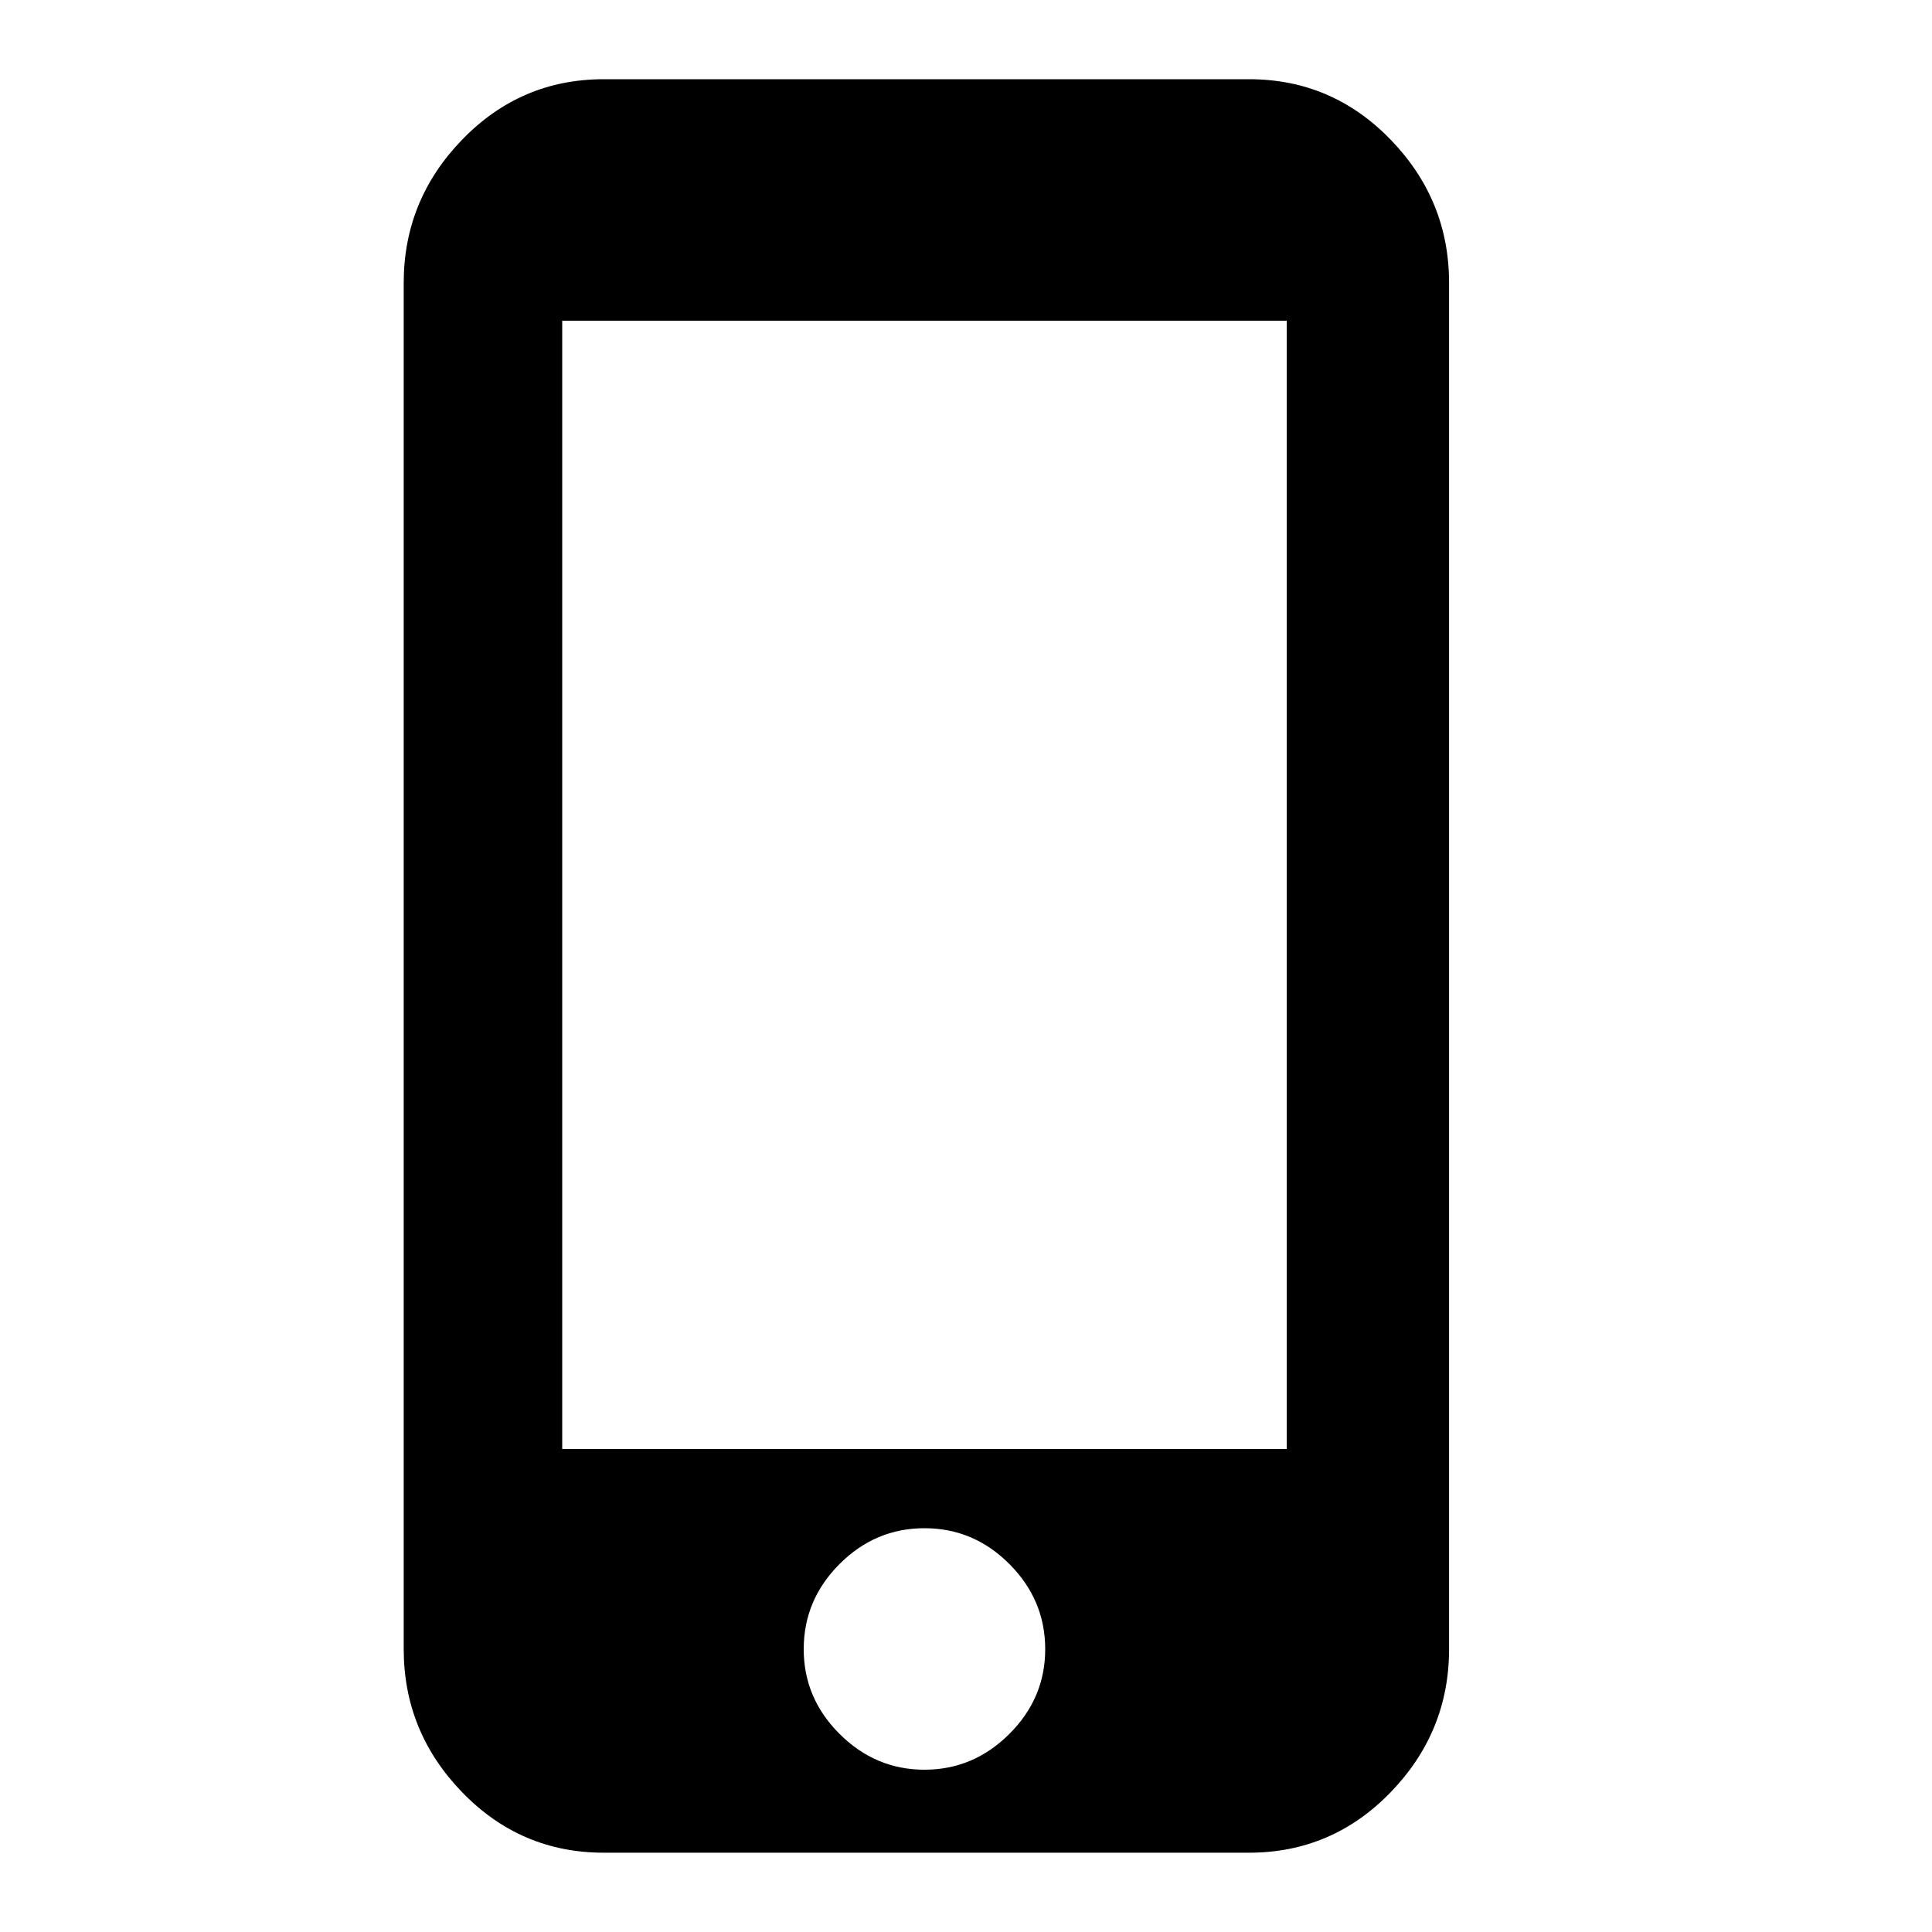
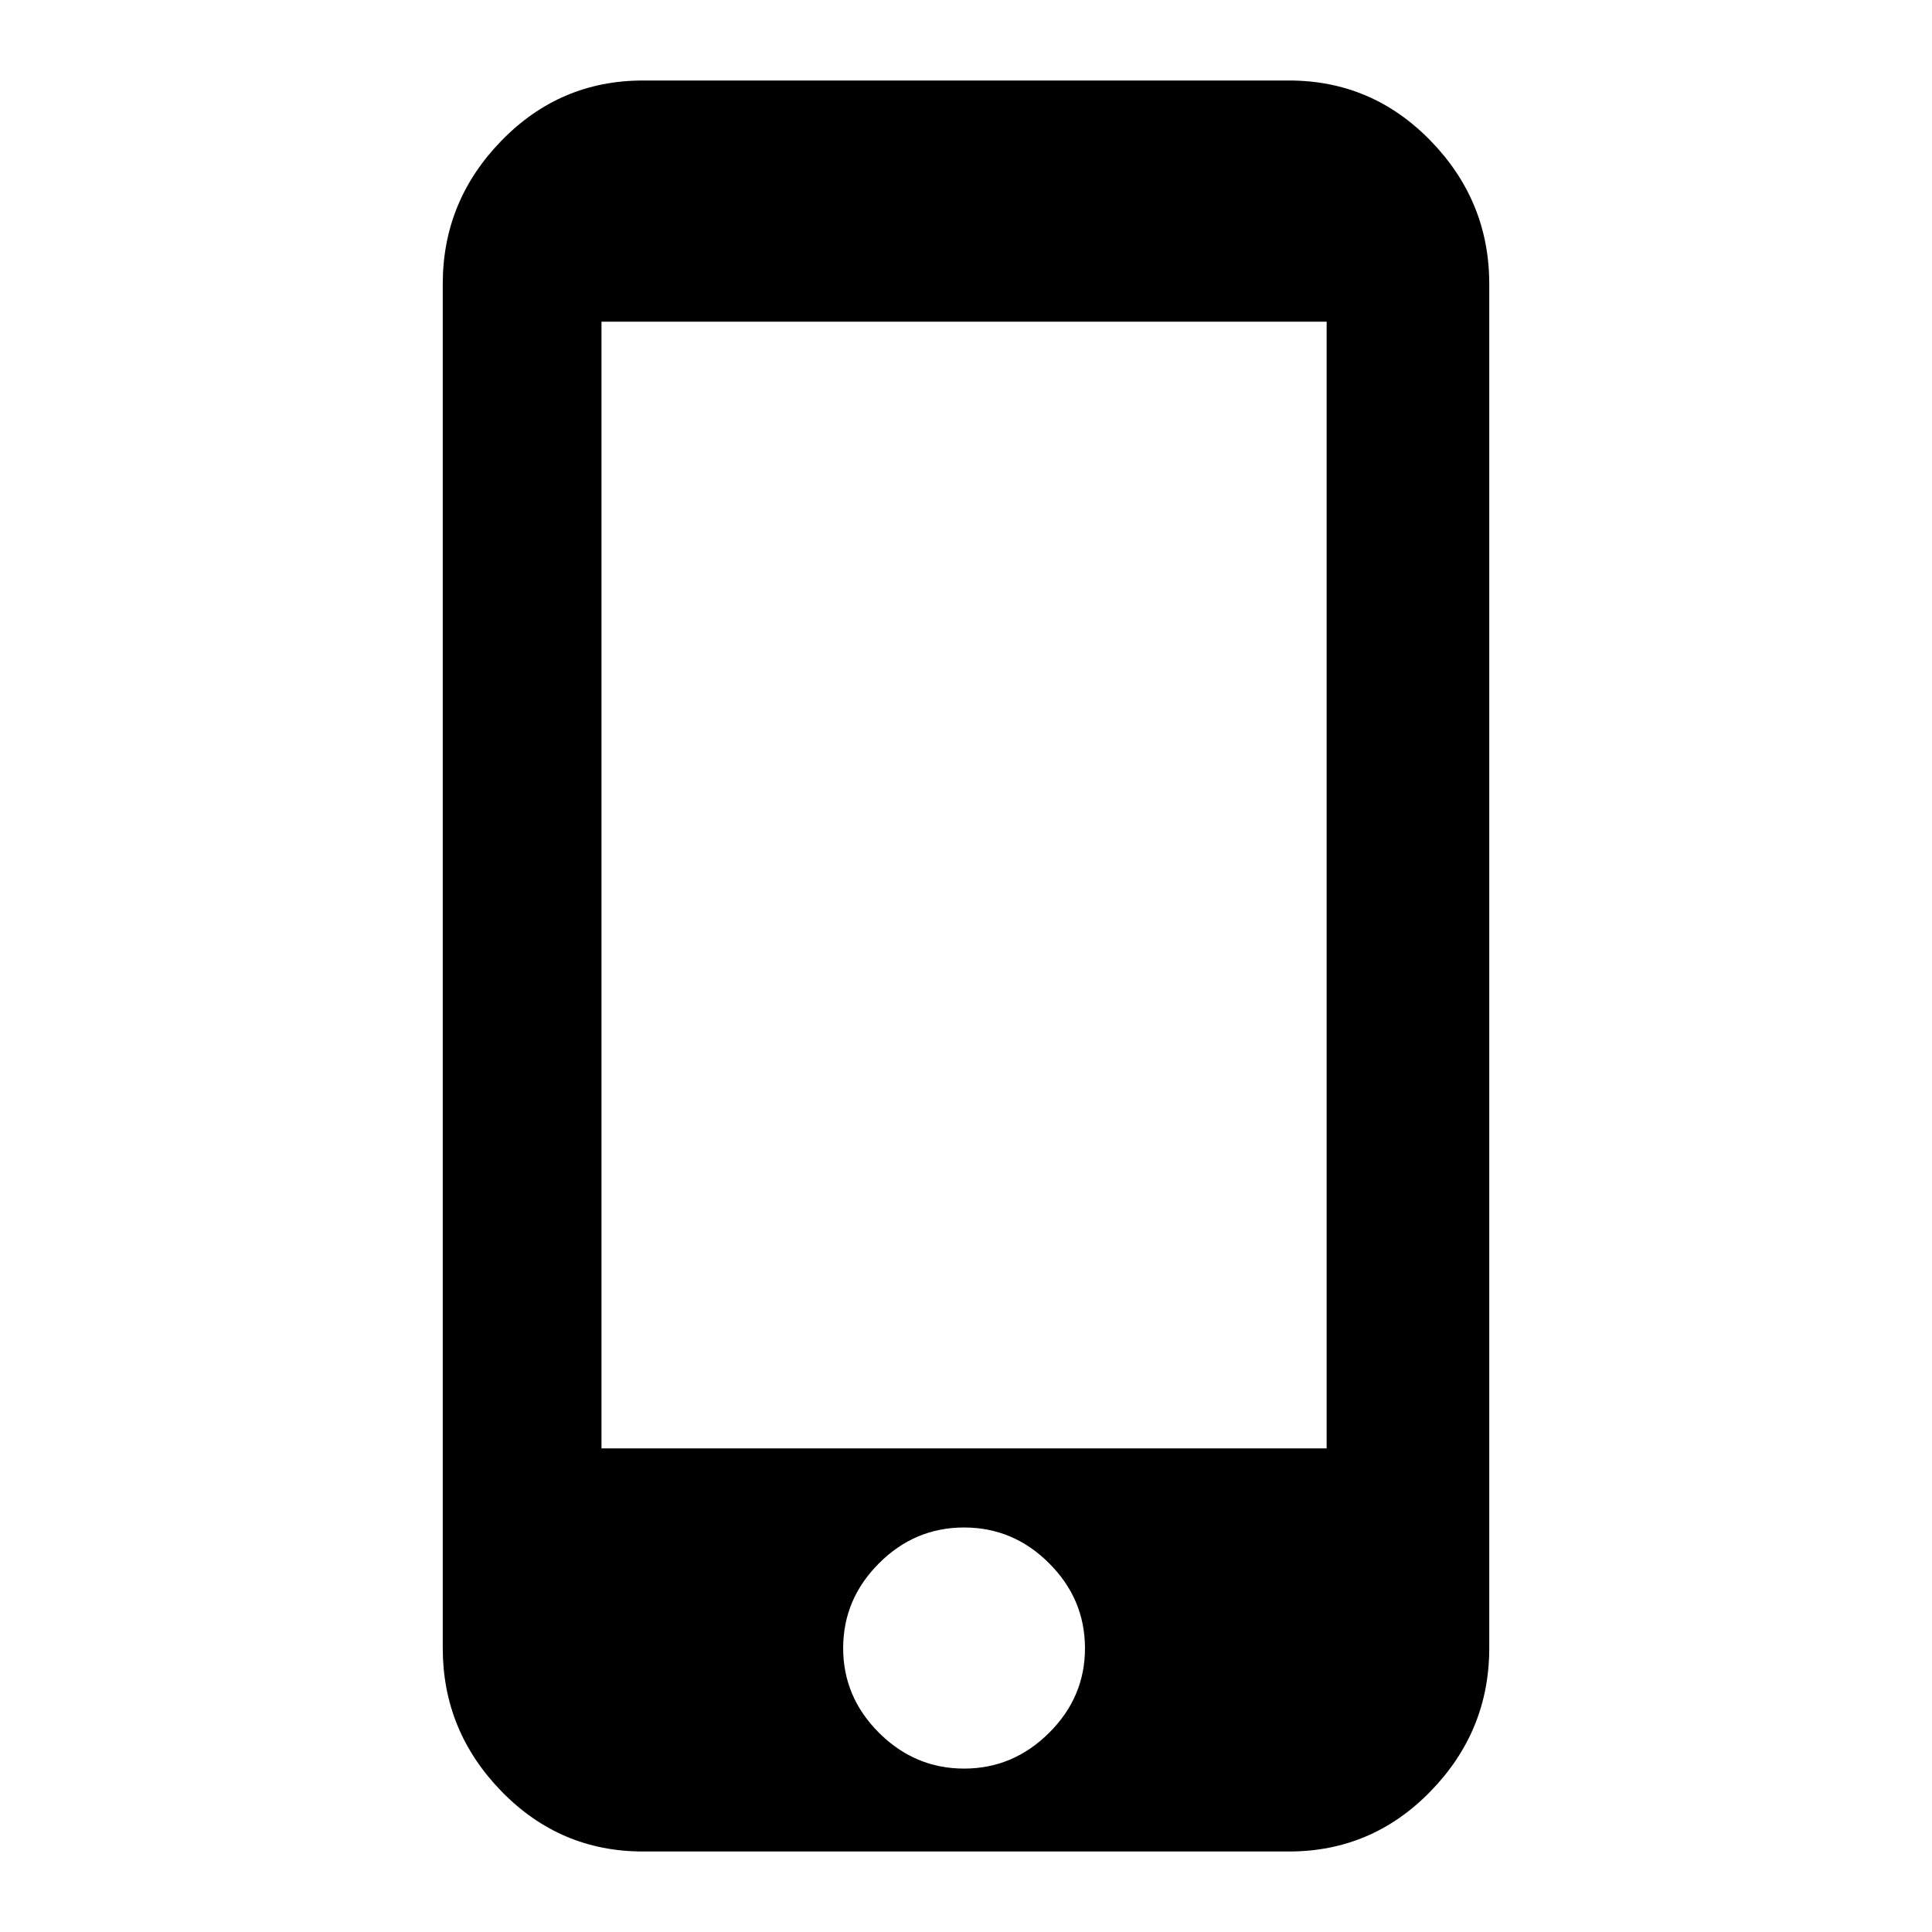
<svg xmlns="http://www.w3.org/2000/svg" viewBox="0 0 24 24" class="v-icon">
-   <path d="M15.984 18V3.984h-9V18h9zm-4.5 3.984q.609 0 1.055-.445t.445-1.055-.445-1.055-1.055-.445-1.055.445-.445 1.055.445 1.055 1.055.445zm4.032-21q1.031 0 1.758.75t.727 1.781v16.969q0 1.031-.727 1.781t-1.758.75H7.5q-1.031 0-1.758-.75t-.727-1.781V3.515q0-1.031.727-1.781T7.5.984h8.016z" />
+   <path d="M16.48 17.992V3.996H7.472v13.996h9.01zm-4.504 3.978q.61 0 1.056-.444.447-.444.446-1.053-.001-.61-.446-1.054-.444-.444-1.056-.444-.612 0-1.056.444-.445.444-.446 1.054 0 .609.446 1.053.446.444 1.056.444zM16.012 1q1.032 0 1.76.749t.728 1.778v16.946q0 1.03-.728 1.778-.728.749-1.76.749H7.988q-1.032 0-1.76-.749T5.5 20.473V3.527q0-1.03.728-1.778Q6.956 1 7.988 1h8.024z" />
</svg>
